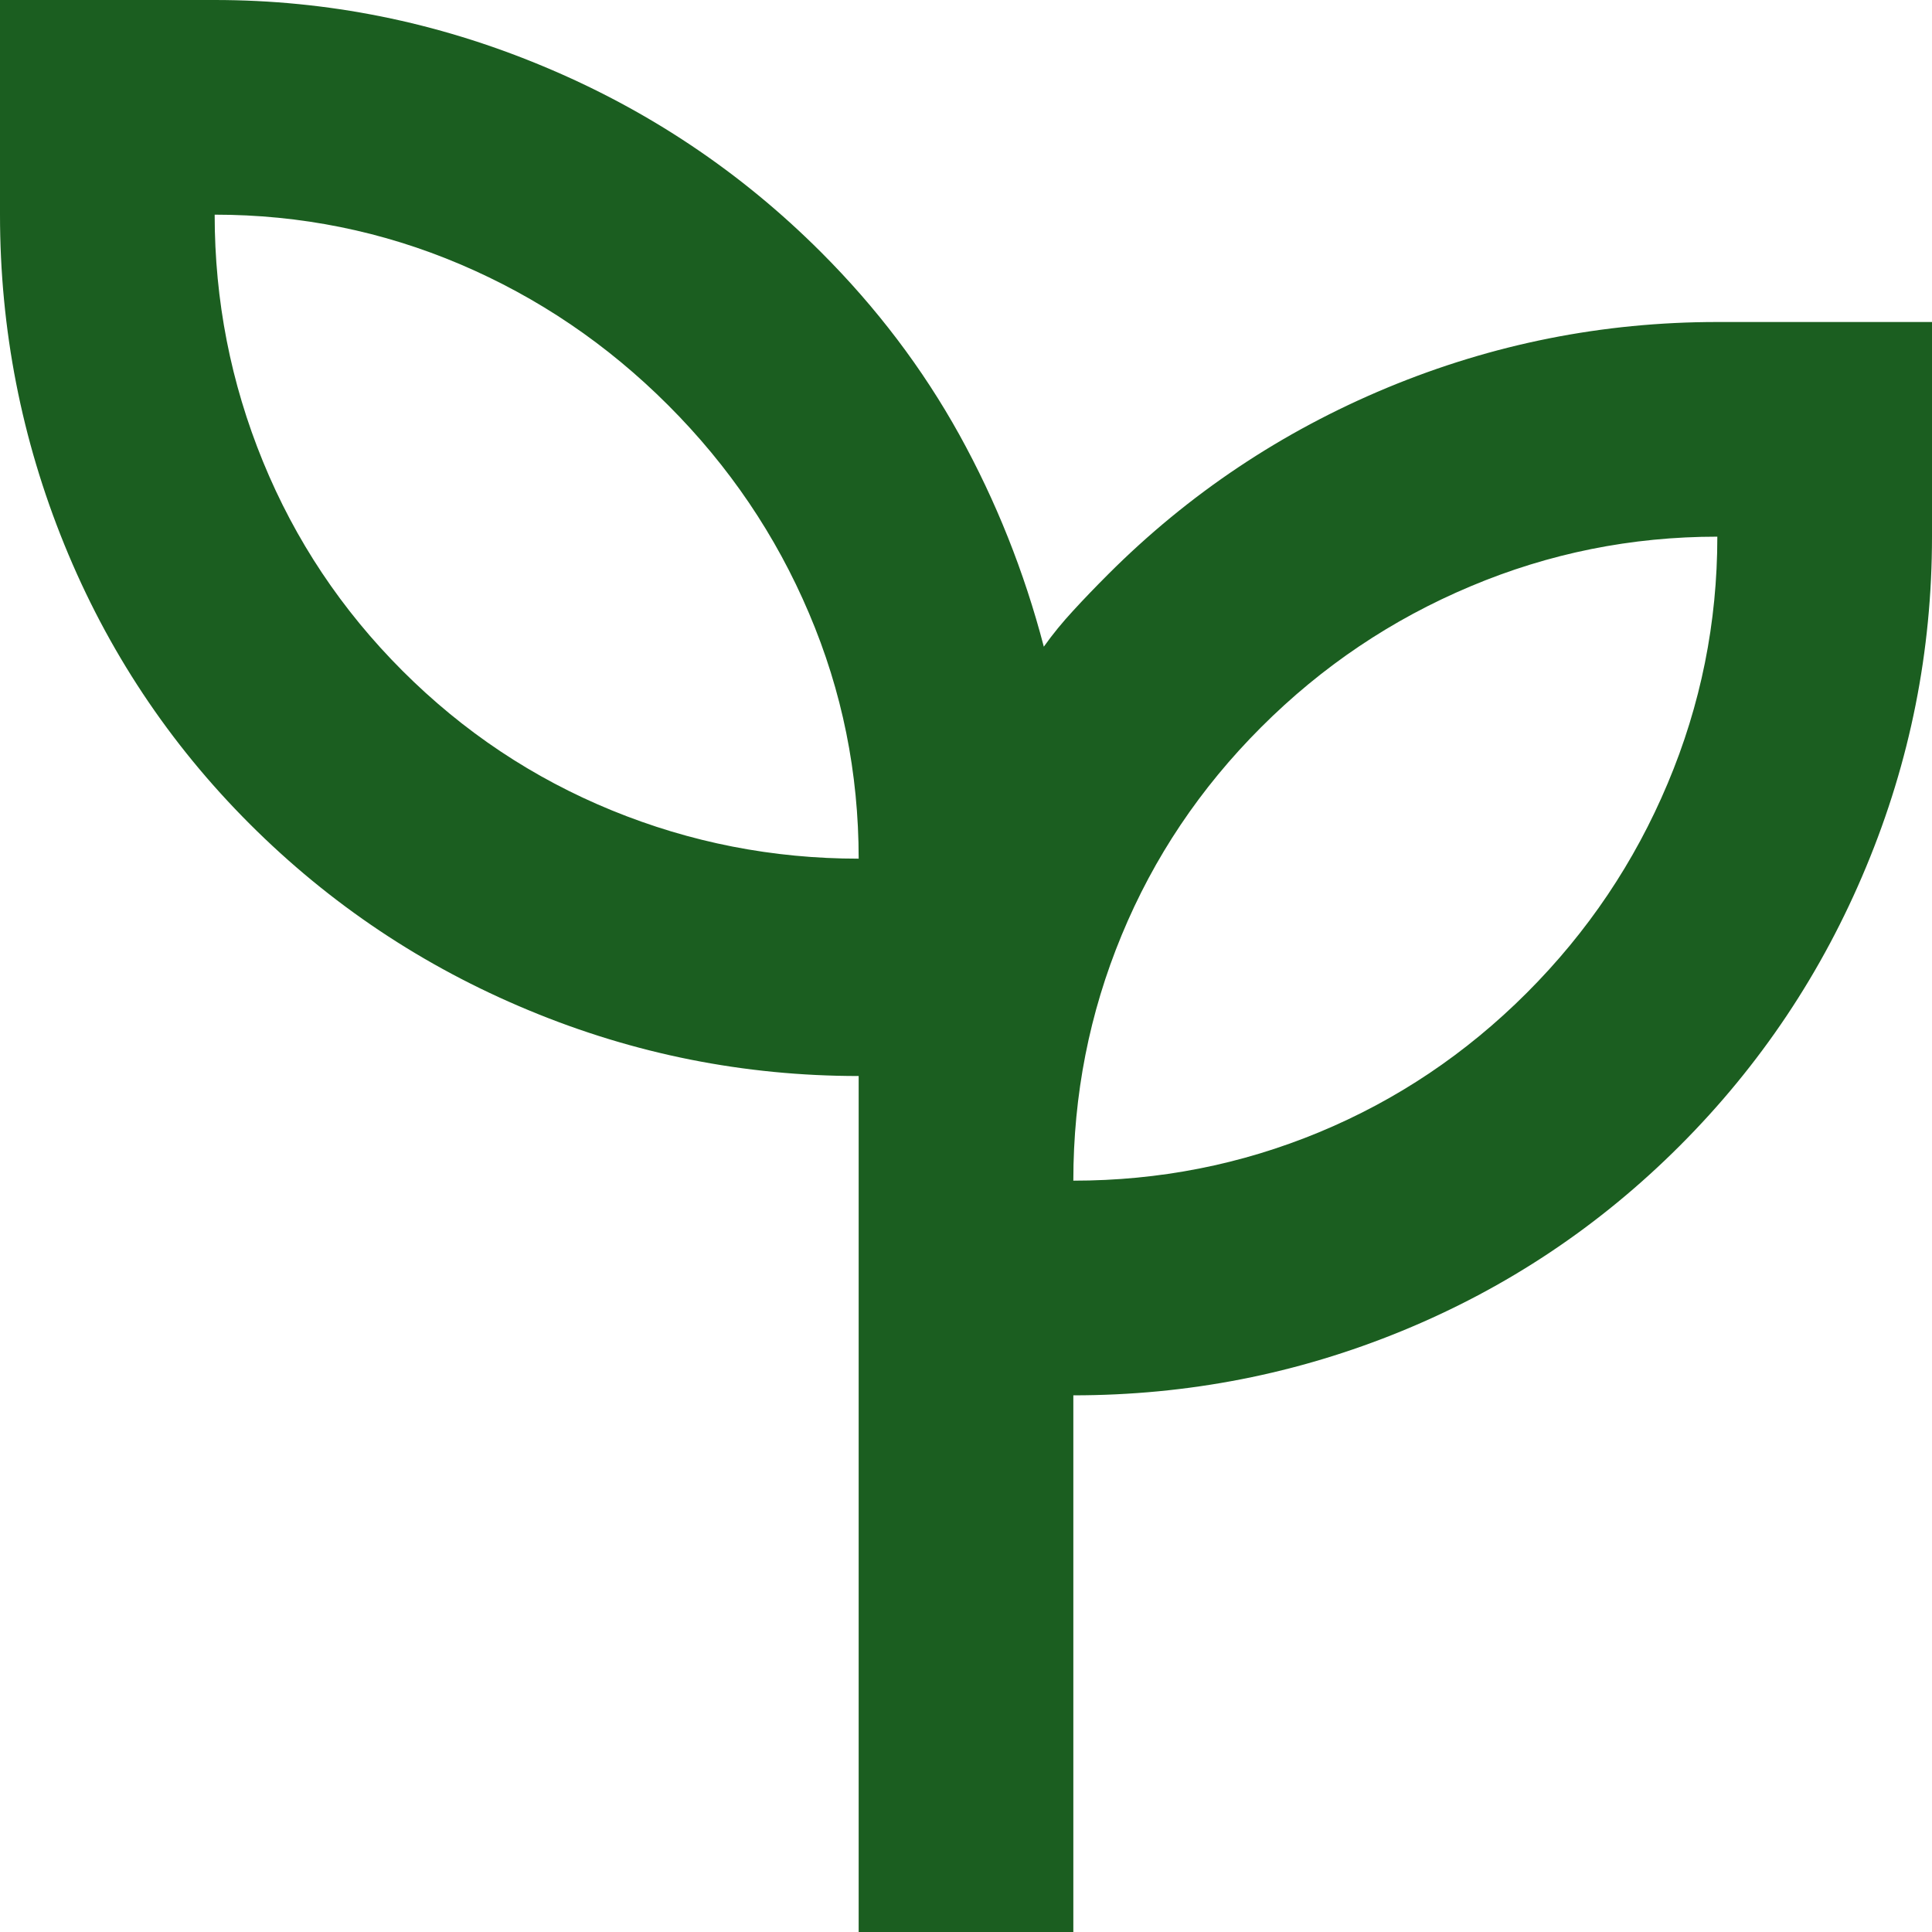
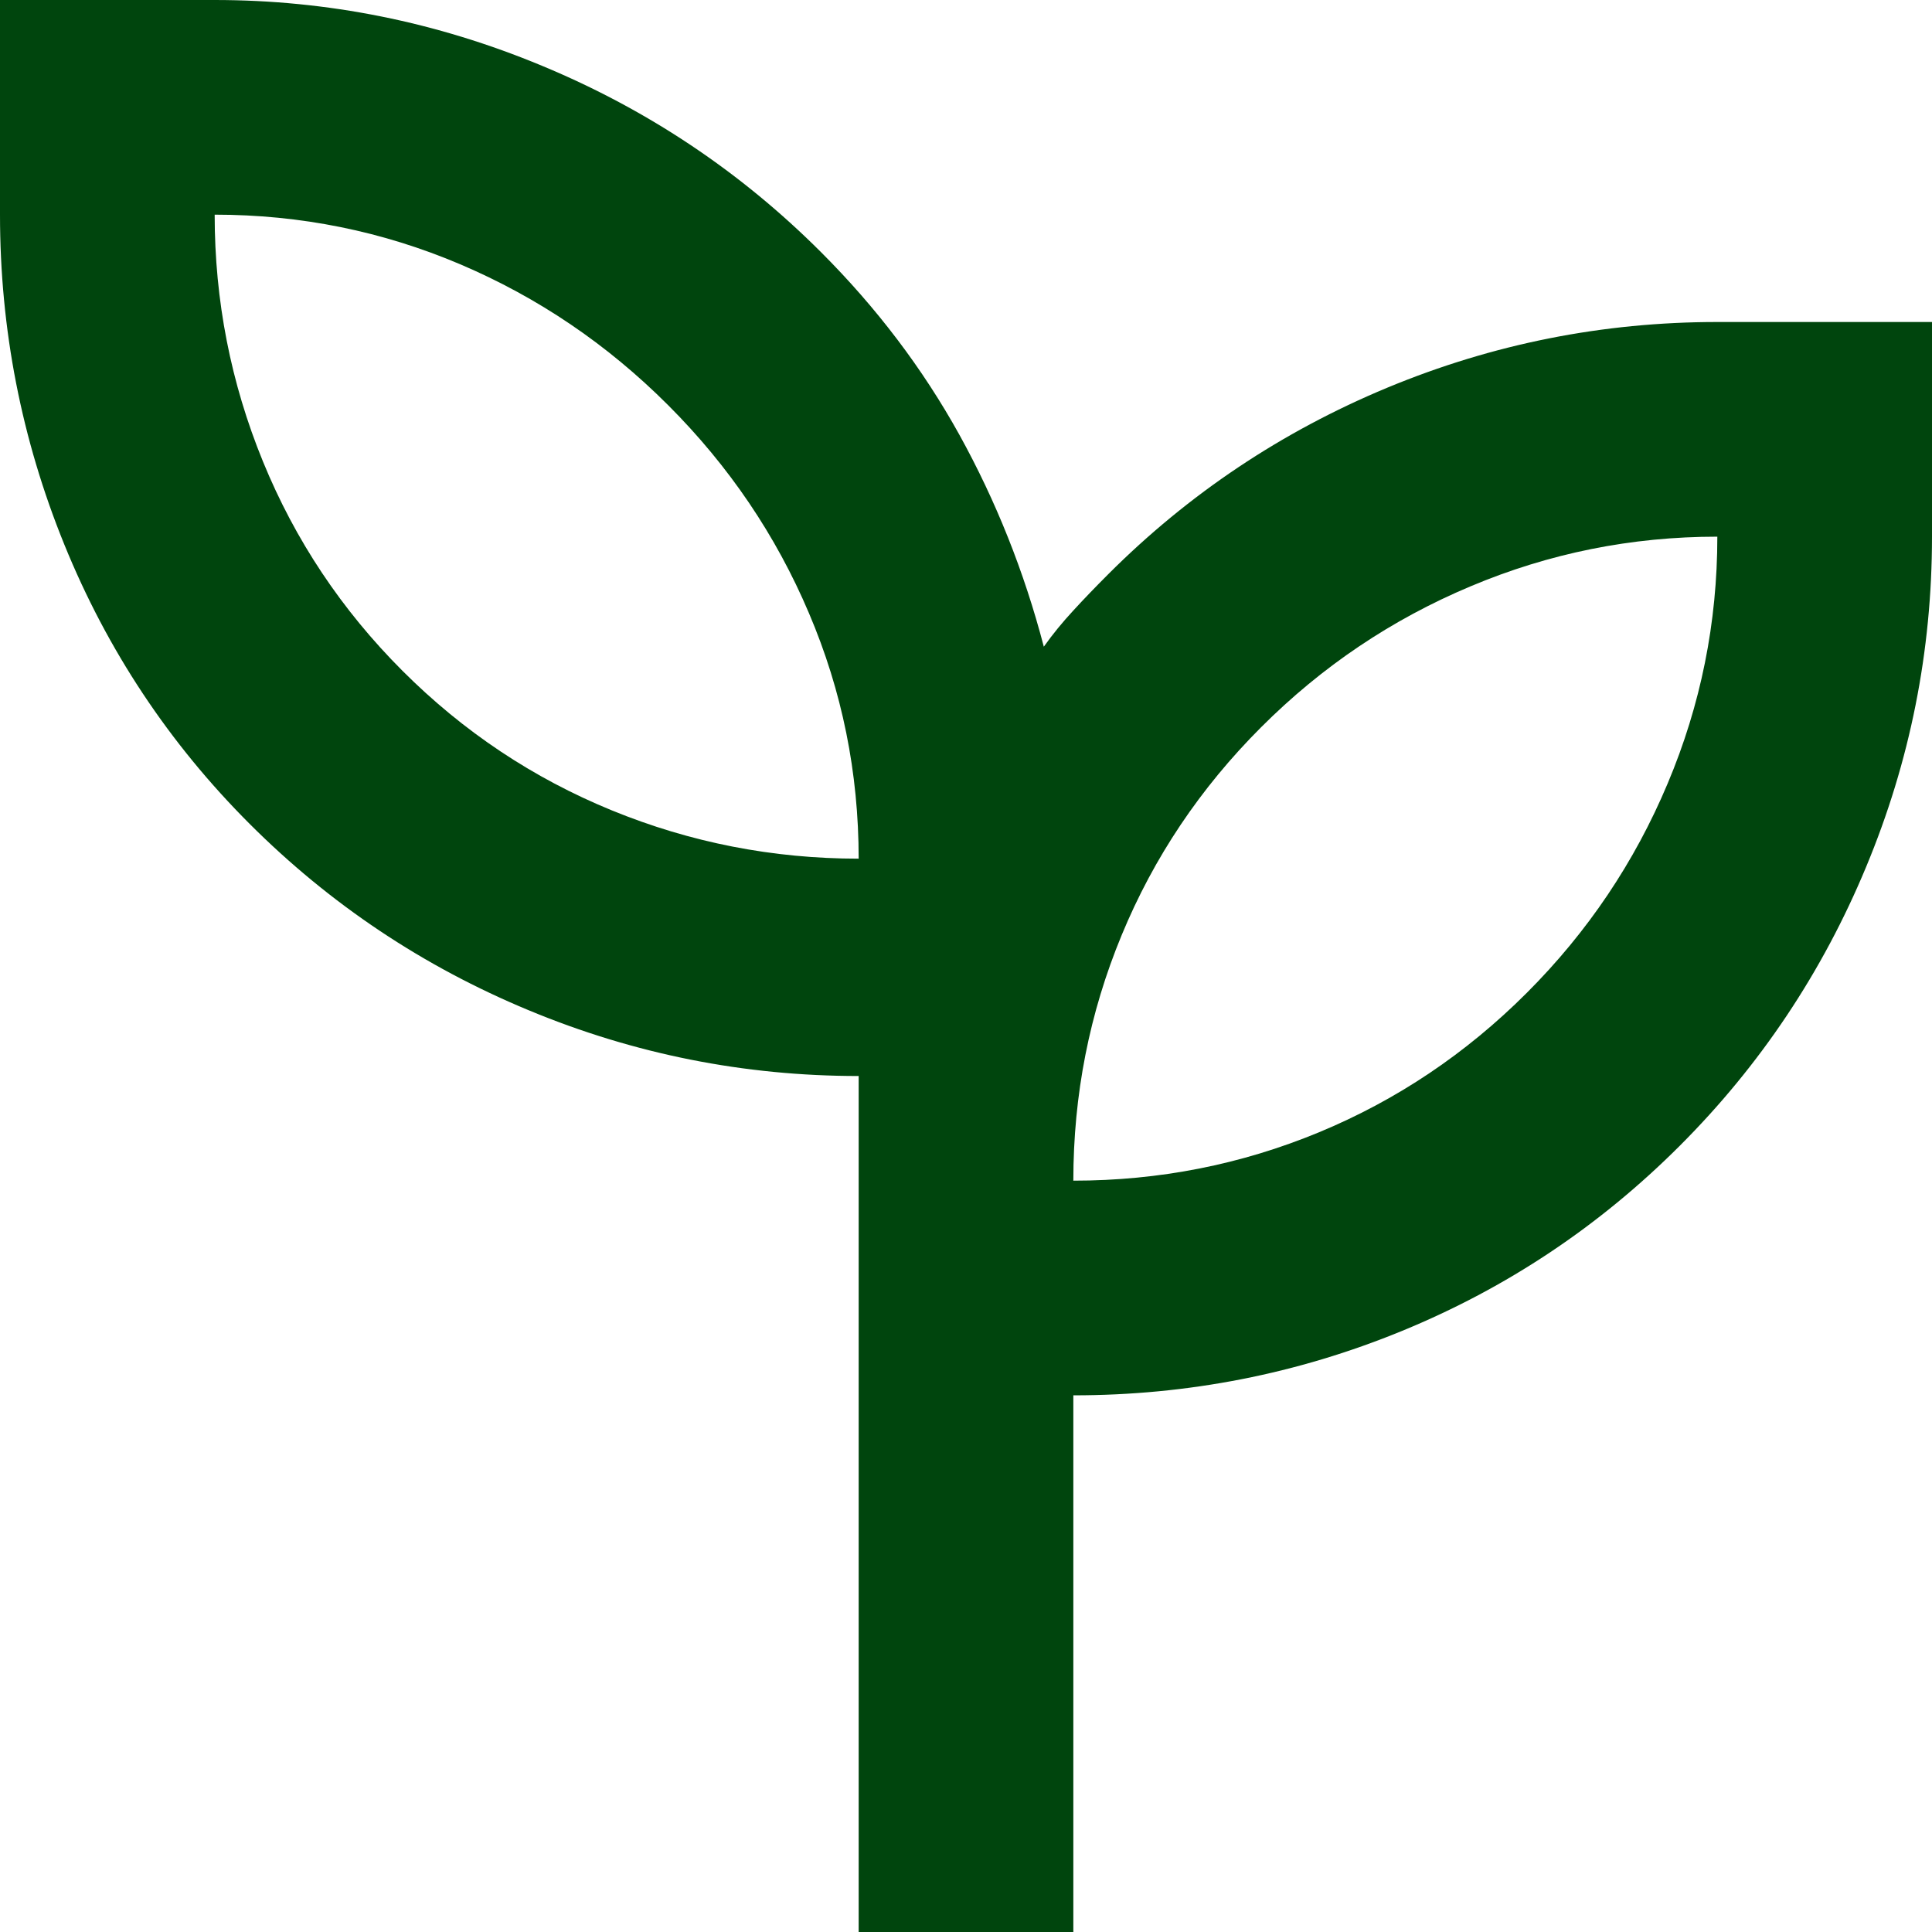
<svg xmlns="http://www.w3.org/2000/svg" preserveAspectRatio="none" overflow="visible" style="display: block;" width="18" height="18" viewBox="0 0 18 18" fill="none">
  <g id="Container">
-     <path id="Icon" d="M8 18V10.025V10.025C6.933 10.025 5.908 9.821 4.925 9.412C3.942 9.004 3.075 8.425 2.325 7.675C1.575 6.925 1 6.058 0.6 5.075C0.2 4.092 0 3.067 0 2V0H2C3.05 0 4.067 0.204 5.05 0.613C6.033 1.021 6.9 1.6 7.65 2.35C8.167 2.867 8.596 3.433 8.938 4.05C9.279 4.667 9.542 5.325 9.725 6.025C9.808 5.908 9.9 5.796 10 5.688C10.1 5.579 10.208 5.467 10.325 5.35C11.075 4.6 11.942 4.021 12.925 3.612C13.908 3.204 14.933 3 16 3H18V5C18 6.067 17.796 7.092 17.387 8.075C16.979 9.058 16.4 9.925 15.65 10.675C14.9 11.425 14.037 12 13.062 12.4C12.088 12.8 11.067 13 10 13V13V18H8V18M8 8C8 7.2 7.846 6.438 7.537 5.713C7.229 4.987 6.792 4.342 6.225 3.775C5.658 3.208 5.013 2.771 4.287 2.462C3.562 2.154 2.8 2 2 2C2 2.8 2.15 3.567 2.45 4.3C2.75 5.033 3.183 5.683 3.75 6.25C4.317 6.817 4.967 7.25 5.7 7.55C6.433 7.85 7.2 8 8 8V8M10 11C10.8 11 11.562 10.85 12.287 10.55C13.012 10.25 13.658 9.817 14.225 9.25C14.792 8.683 15.229 8.033 15.537 7.3C15.846 6.567 16 5.8 16 5C15.2 5 14.433 5.154 13.7 5.463C12.967 5.771 12.317 6.208 11.75 6.775C11.183 7.342 10.75 7.987 10.45 8.713C10.15 9.438 10 10.2 10 11V11M10 11V11V11V11V11V11V11V11V11V11M8 8V8V8V8V8V8V8V8V8V8" fill="#1b5e20" />
+     <path id="Icon" d="M8 18V10.025V10.025C6.933 10.025 5.908 9.821 4.925 9.412C3.942 9.004 3.075 8.425 2.325 7.675C1.575 6.925 1 6.058 0.6 5.075C0.2 4.092 0 3.067 0 2V0H2C3.05 0 4.067 0.204 5.05 0.613C6.033 1.021 6.9 1.6 7.65 2.35C8.167 2.867 8.596 3.433 8.938 4.05C9.279 4.667 9.542 5.325 9.725 6.025C9.808 5.908 9.9 5.796 10 5.688C10.1 5.579 10.208 5.467 10.325 5.35C11.075 4.6 11.942 4.021 12.925 3.612C13.908 3.204 14.933 3 16 3H18V5C18 6.067 17.796 7.092 17.387 8.075C16.979 9.058 16.4 9.925 15.65 10.675C14.9 11.425 14.037 12 13.062 12.4C12.088 12.8 11.067 13 10 13V13V18H8V18M8 8C8 7.2 7.846 6.438 7.537 5.713C7.229 4.987 6.792 4.342 6.225 3.775C5.658 3.208 5.013 2.771 4.287 2.462C3.562 2.154 2.8 2 2 2C2 2.8 2.15 3.567 2.45 4.3C2.75 5.033 3.183 5.683 3.75 6.25C4.317 6.817 4.967 7.25 5.7 7.55C6.433 7.85 7.2 8 8 8V8M10 11C10.8 11 11.562 10.85 12.287 10.55C13.012 10.25 13.658 9.817 14.225 9.25C14.792 8.683 15.229 8.033 15.537 7.3C15.846 6.567 16 5.8 16 5C15.2 5 14.433 5.154 13.7 5.463C12.967 5.771 12.317 6.208 11.75 6.775C11.183 7.342 10.75 7.987 10.45 8.713C10.15 9.438 10 10.2 10 11V11M10 11V11V11V11V11V11V11V11V11V11M8 8V8V8V8V8V8V8V8V8V8" fill="#00450D" />
  </g>
</svg>
